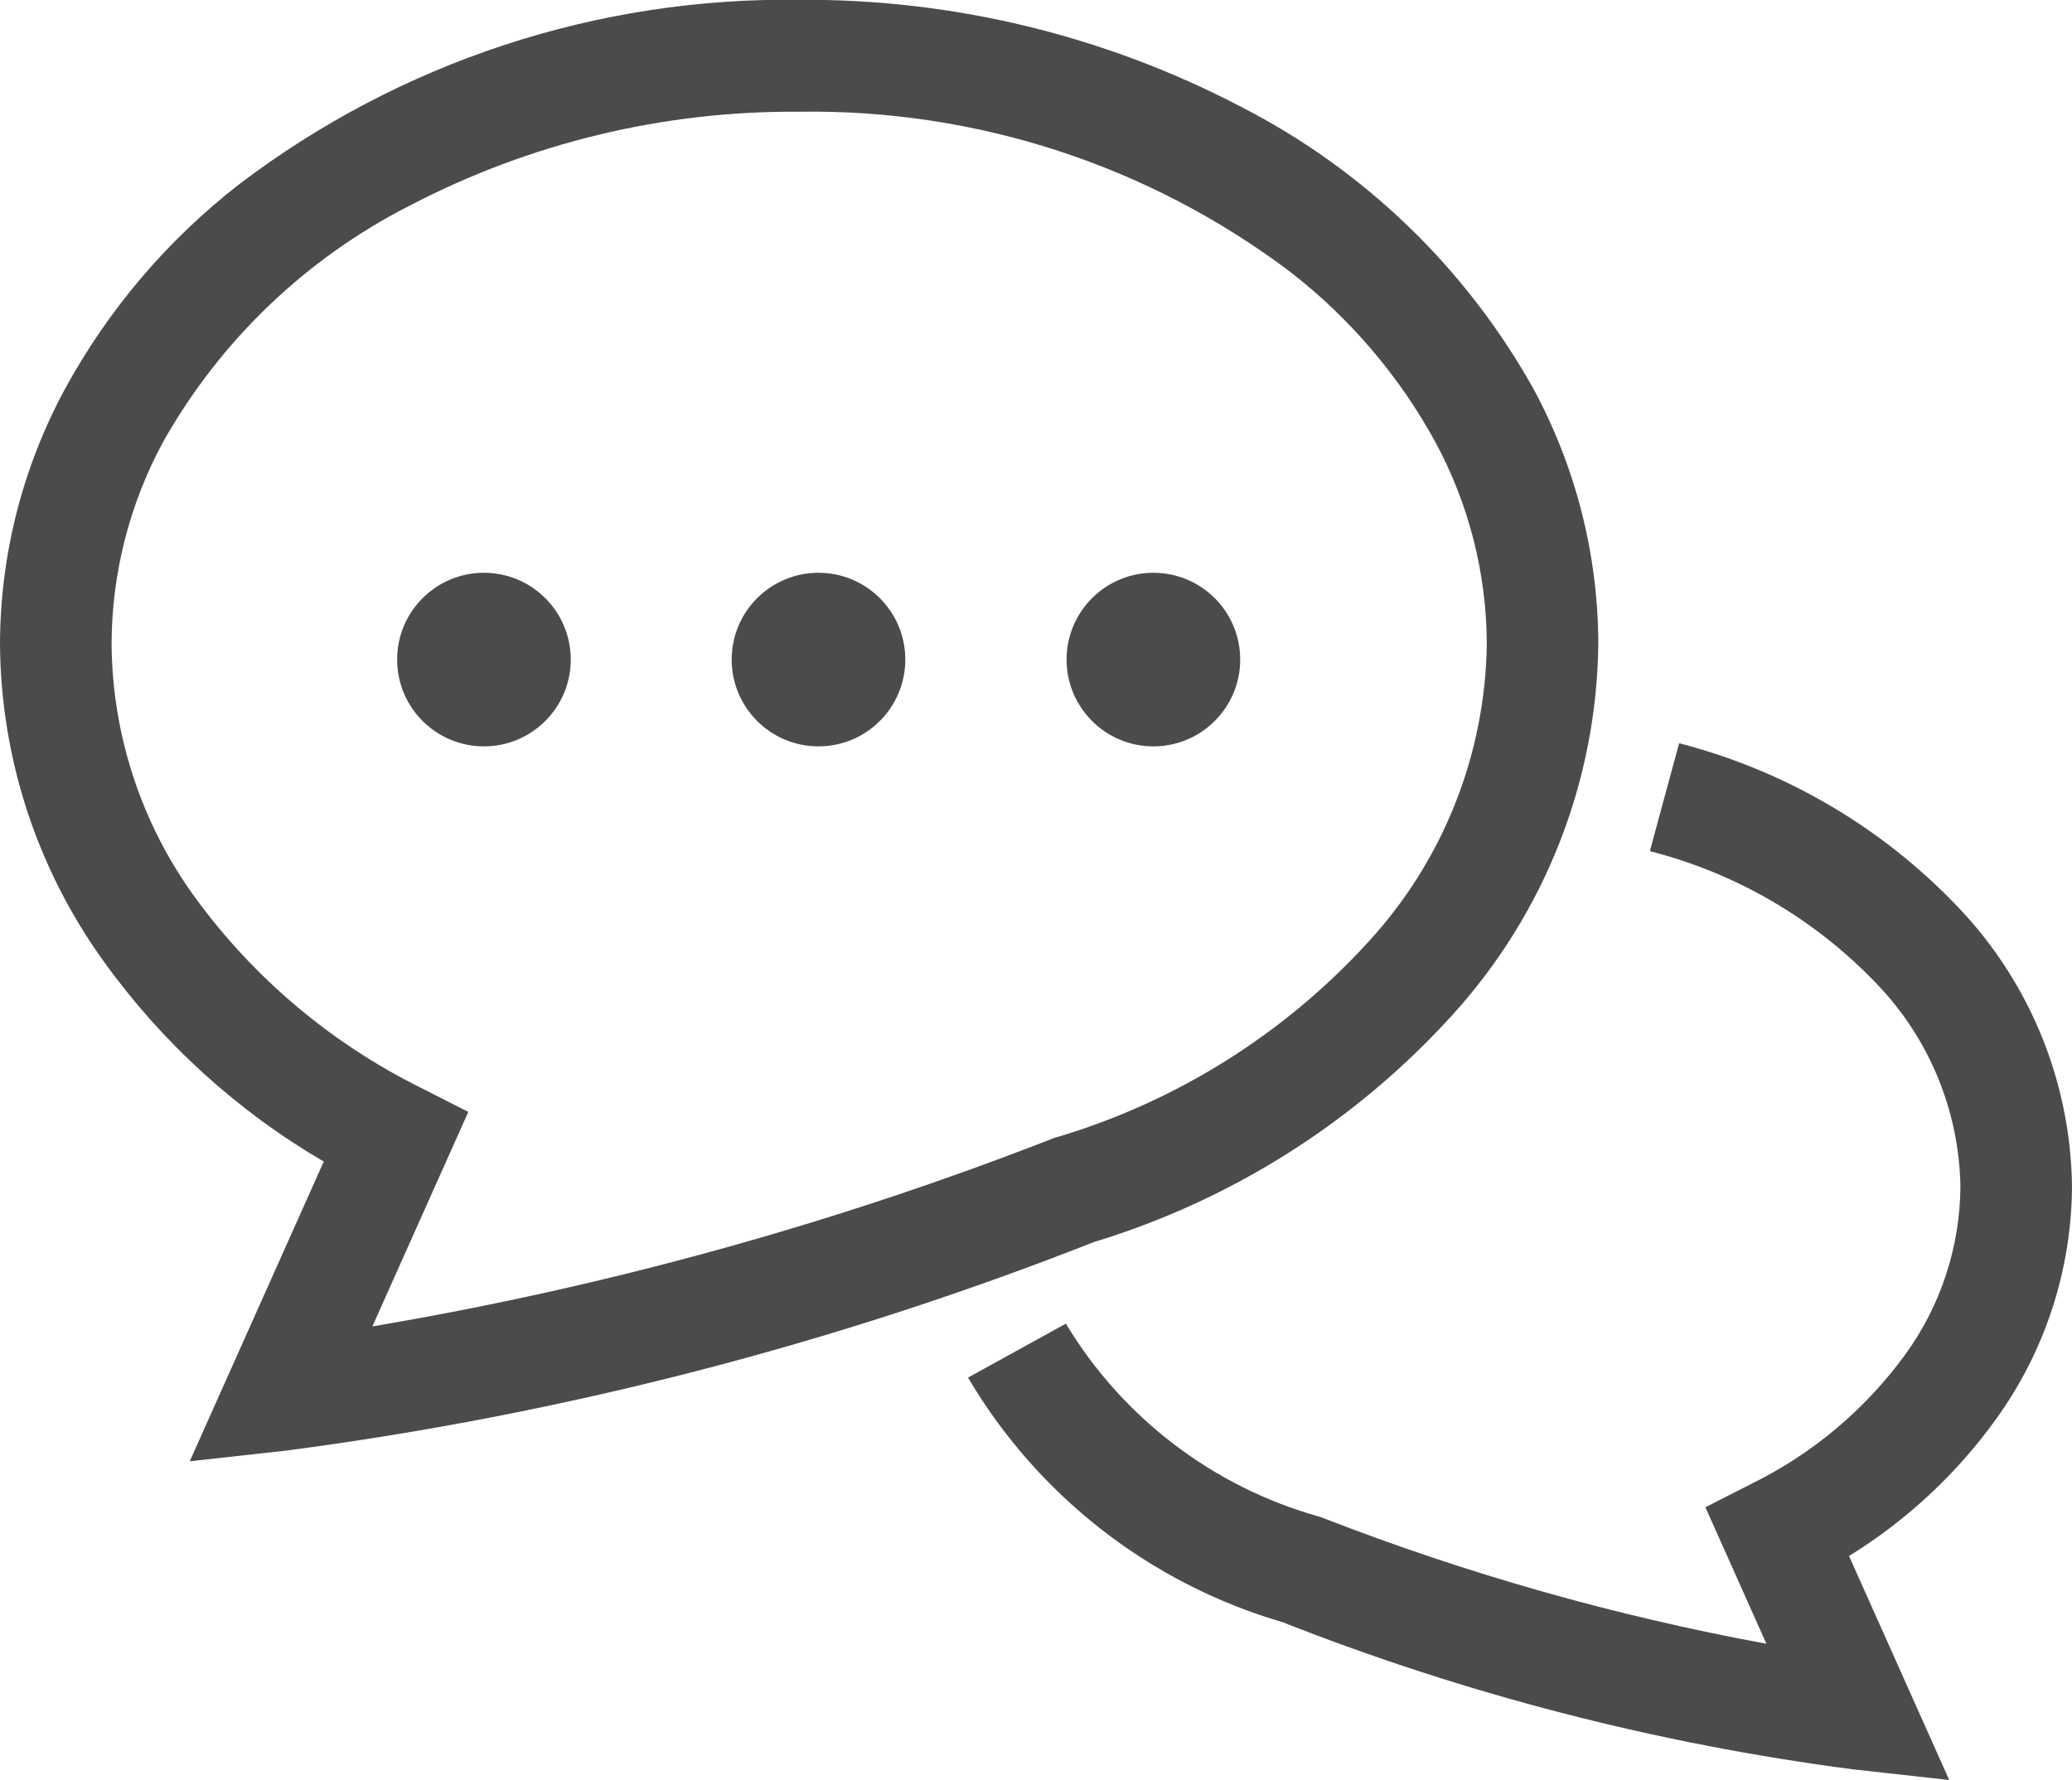
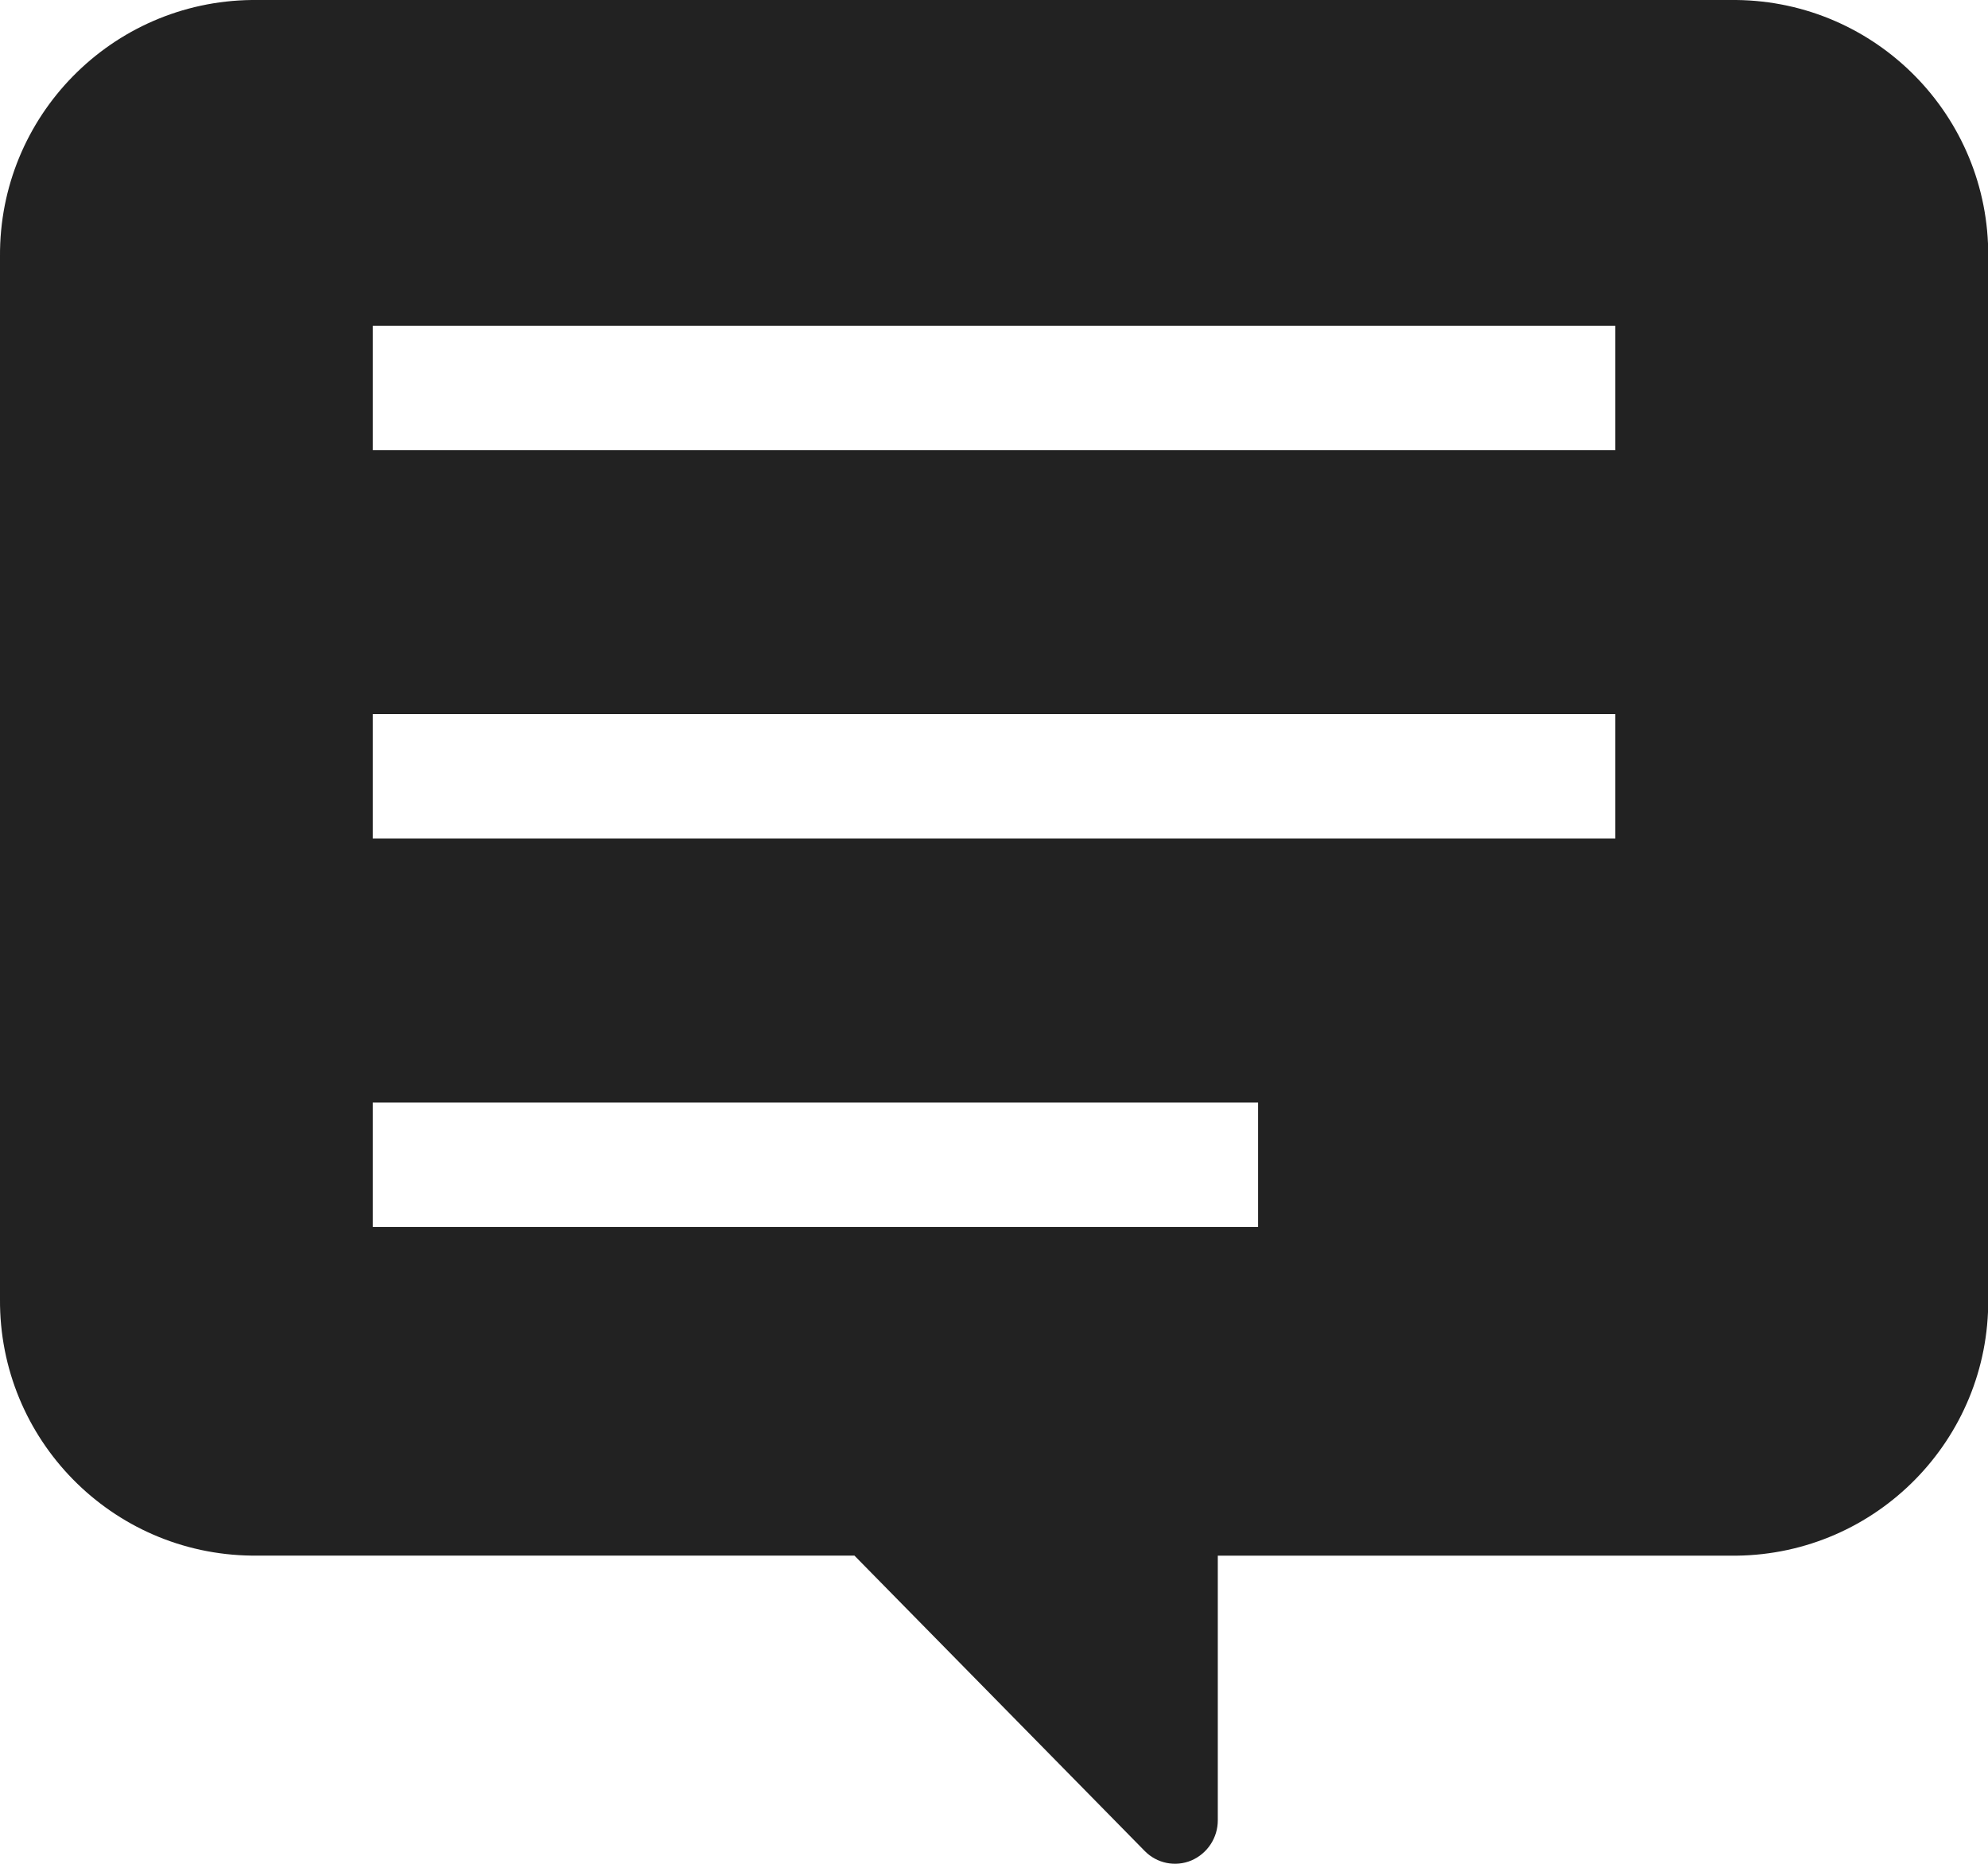
- <svg xmlns="http://www.w3.org/2000/svg" id="吹き出しのアイコン6" width="34.56" height="29.684" viewBox="0 0 34.56 29.684">
-   <path id="パス_2" data-name="パス 2" d="M256.407,231.074a6.691,6.691,0,0,0,1.26-3.871,6.868,6.868,0,0,0-1.9-4.66,9.793,9.793,0,0,0-4.653-2.734l-.488,1.8a7.936,7.936,0,0,1,3.771,2.2,5,5,0,0,1,1.409,3.4,4.831,4.831,0,0,1-.922,2.8,6.98,6.98,0,0,1-2.546,2.145l-.786.4,1.018,2.277a40.737,40.737,0,0,1-7.4-2.1l-.029-.011-.029-.009a7.2,7.2,0,0,1-4.227-3.22l-1.632.9a9.031,9.031,0,0,0,5.243,4.079h0a40.147,40.147,0,0,0,9.507,2.455l1.616.179-1.671-3.737A8.548,8.548,0,0,0,256.407,231.074Z" transform="translate(-223.107 -207.41)" fill="#4b4b4b" />
-   <path id="パス_3" data-name="パス 3" d="M24.236,53.043a9.357,9.357,0,0,0,2.423-6.181,8.986,8.986,0,0,0-1.084-4.257,11.7,11.7,0,0,0-4.874-4.7,15.672,15.672,0,0,0-7.371-1.785A15.1,15.1,0,0,0,3.985,39.2a10.985,10.985,0,0,0-2.9,3.409A8.987,8.987,0,0,0,0,46.862a9.15,9.15,0,0,0,1.726,5.293A11.919,11.919,0,0,0,5.4,55.5L3.165,60.5l1.616-.179a56.974,56.974,0,0,0,13.464-3.478A13.288,13.288,0,0,0,24.236,53.043ZM17.6,55.1l-.028.011A57.59,57.59,0,0,1,6.211,58.25l1.6-3.578-.786-.4a10.354,10.354,0,0,1-3.777-3.185,7.283,7.283,0,0,1-1.387-4.222,7.12,7.12,0,0,1,.865-3.38,9.847,9.847,0,0,1,4.11-3.933,13.809,13.809,0,0,1,6.494-1.565,13.25,13.25,0,0,1,8.191,2.672,9.135,9.135,0,0,1,2.414,2.827,7.127,7.127,0,0,1,.864,3.38,7.489,7.489,0,0,1-1.963,4.956,11.462,11.462,0,0,1-5.206,3.271Z" transform="translate(0 -36.123)" fill="#4b4b4b" />
-   <path id="パス_4" data-name="パス 4" d="M99.589,177.679a1.448,1.448,0,1,0,1.448,1.448A1.448,1.448,0,0,0,99.589,177.679Z" transform="translate(-91.517 -168.124)" fill="#4b4b4b" />
-   <path id="パス_5" data-name="パス 5" d="M182.3,177.679a1.448,1.448,0,1,0,1.448,1.448A1.448,1.448,0,0,0,182.3,177.679Z" transform="translate(-168.648 -168.124)" fill="#4b4b4b" />
-   <path id="パス_6" data-name="パス 6" d="M265.017,177.679a1.448,1.448,0,1,0,1.448,1.448A1.448,1.448,0,0,0,265.017,177.679Z" transform="translate(-245.779 -168.124)" fill="#4b4b4b" />
+ <svg xmlns="http://www.w3.org/2000/svg" width="33.56" height="31.463" viewBox="0 0 33.56 31.463">
+   <g id="comment" transform="translate(0 -16)">
+     <path id="パス_1" data-name="パス 1" d="M29.309,16H4.251A4.3,4.3,0,0,0,0,20.33v17.6a4.3,4.3,0,0,0,4.251,4.33H14.424l4.9,4.986a.714.714,0,0,0,.788.16.737.737,0,0,0,.446-.68V42.261h8.755a4.3,4.3,0,0,0,4.251-4.33V20.33A4.3,4.3,0,0,0,29.309,16ZM6.293,23.6v-2.1H27.268v2.1Zm0,6.555v-2.1H27.268v2.1Zm14.945,4.457v2.1H6.293v-2.1Z" fill="#222" />
+   </g>
</svg>
